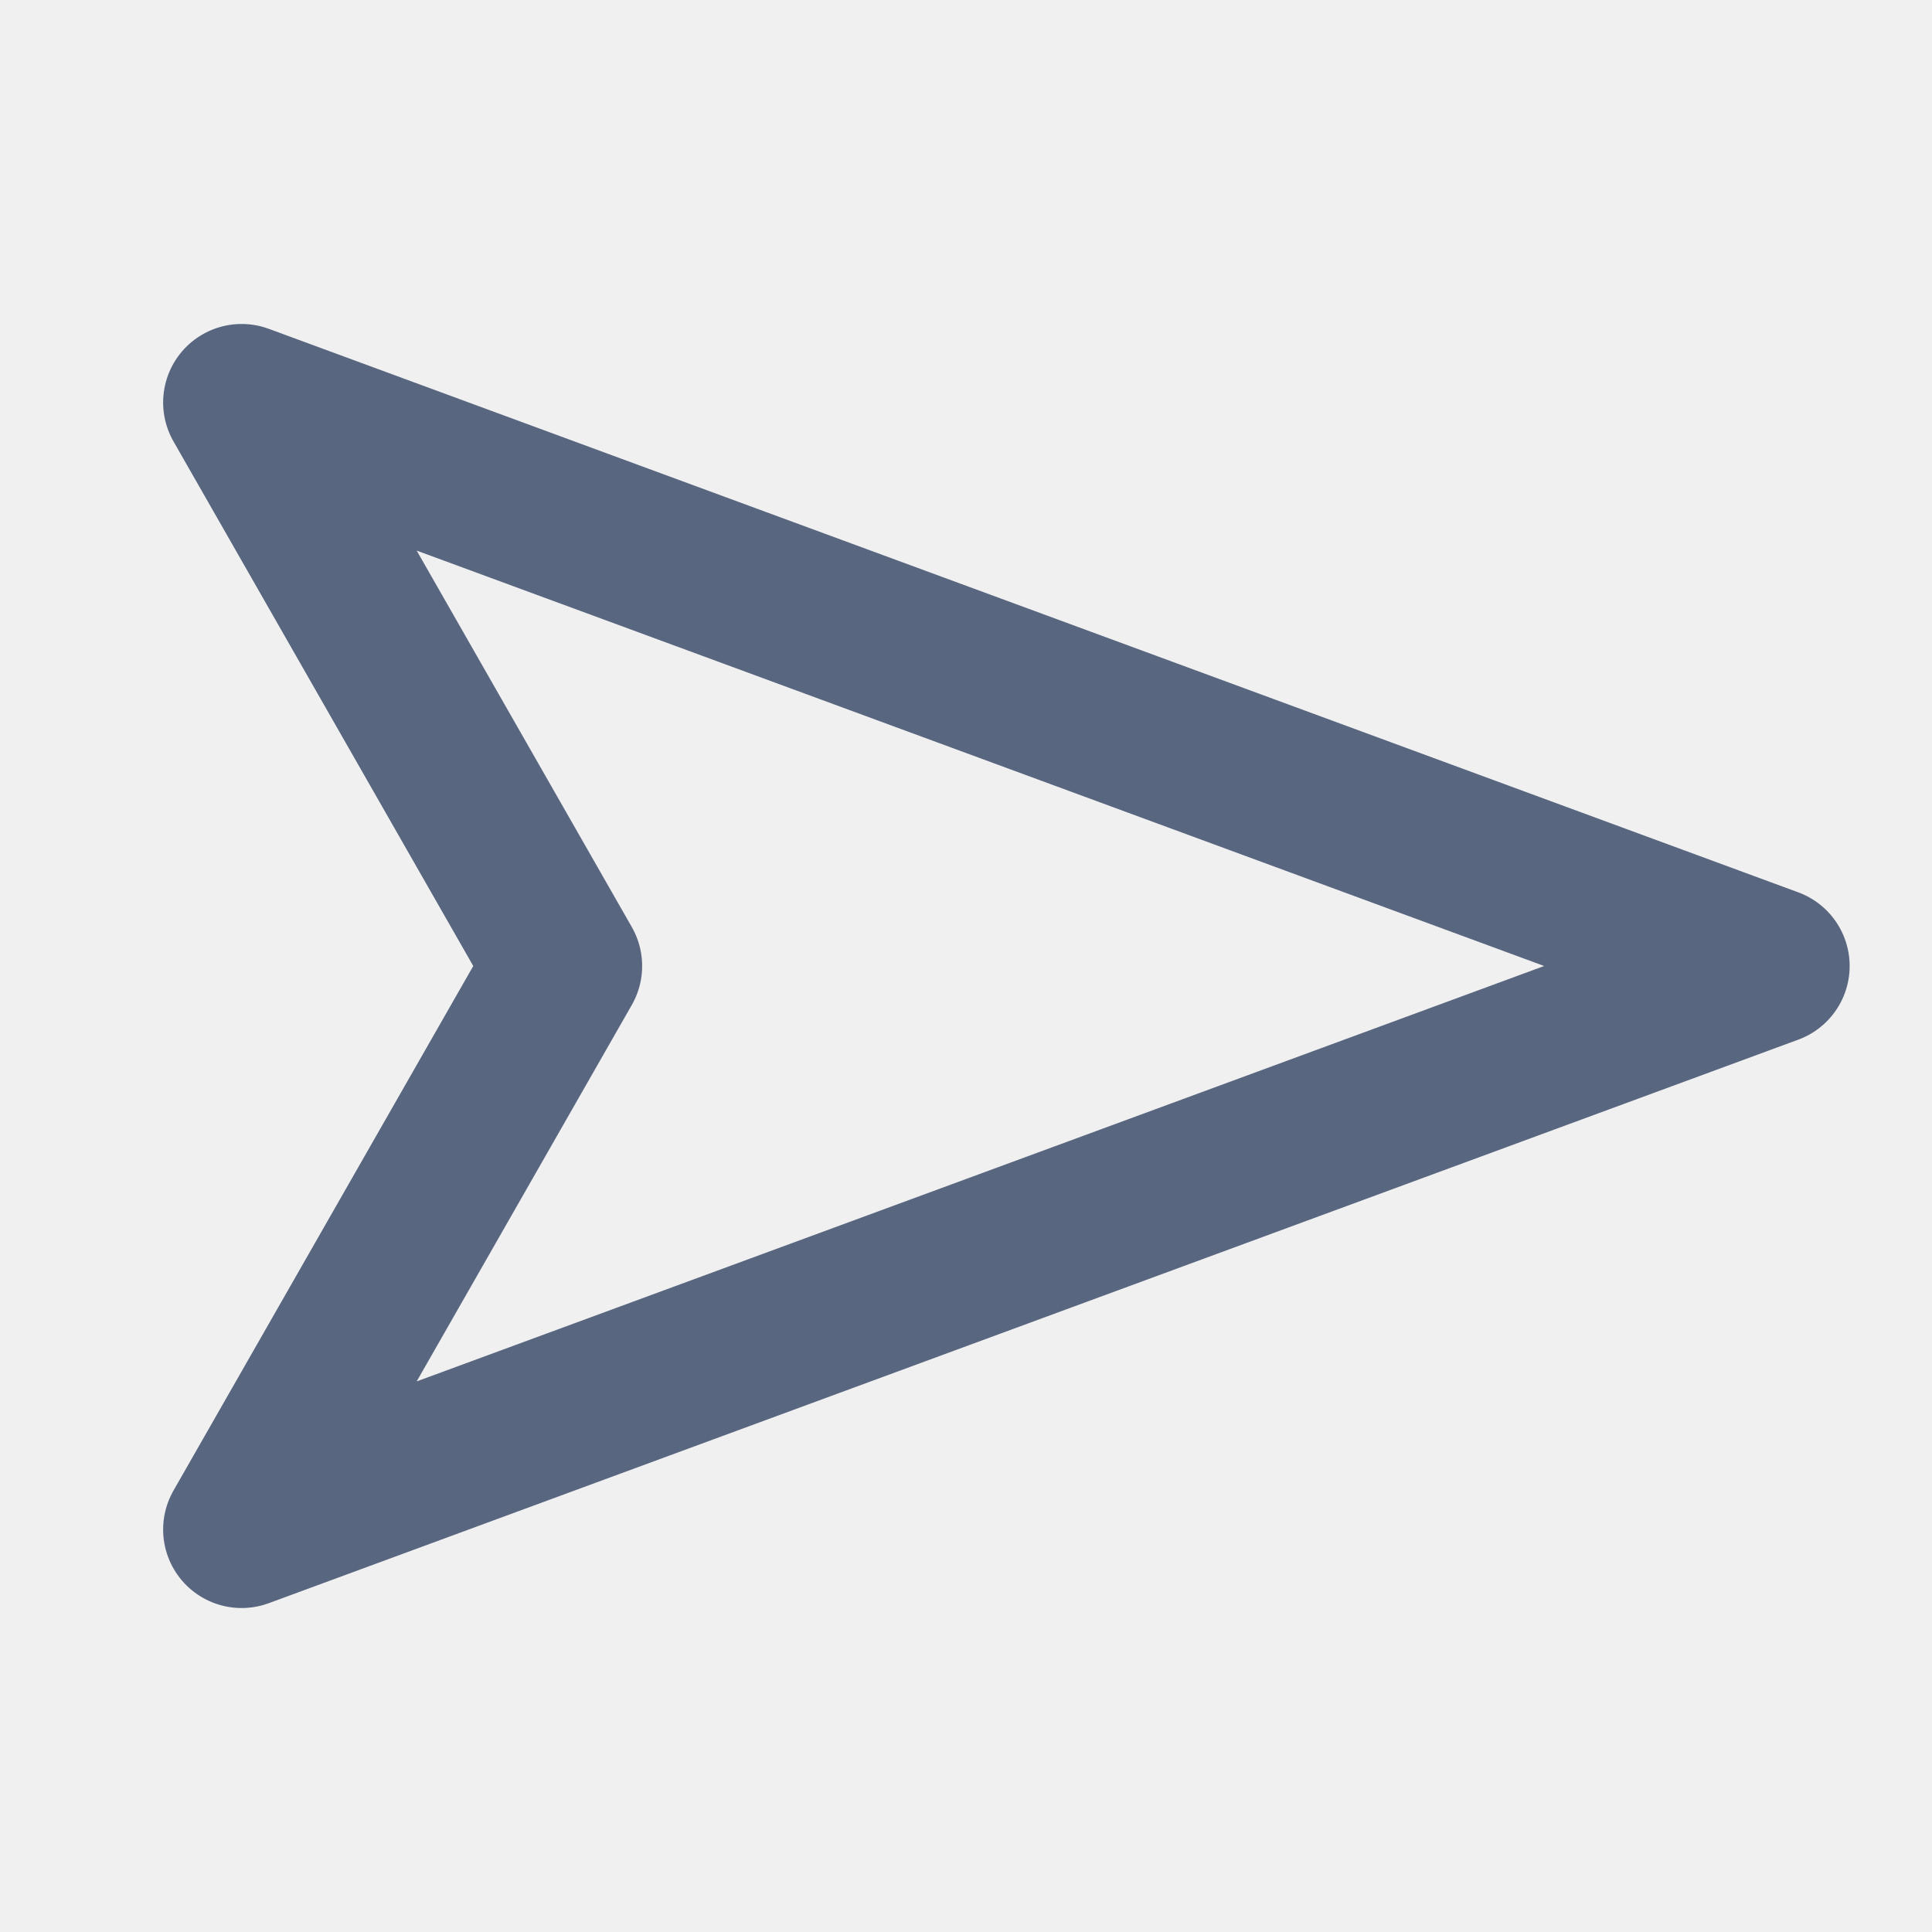
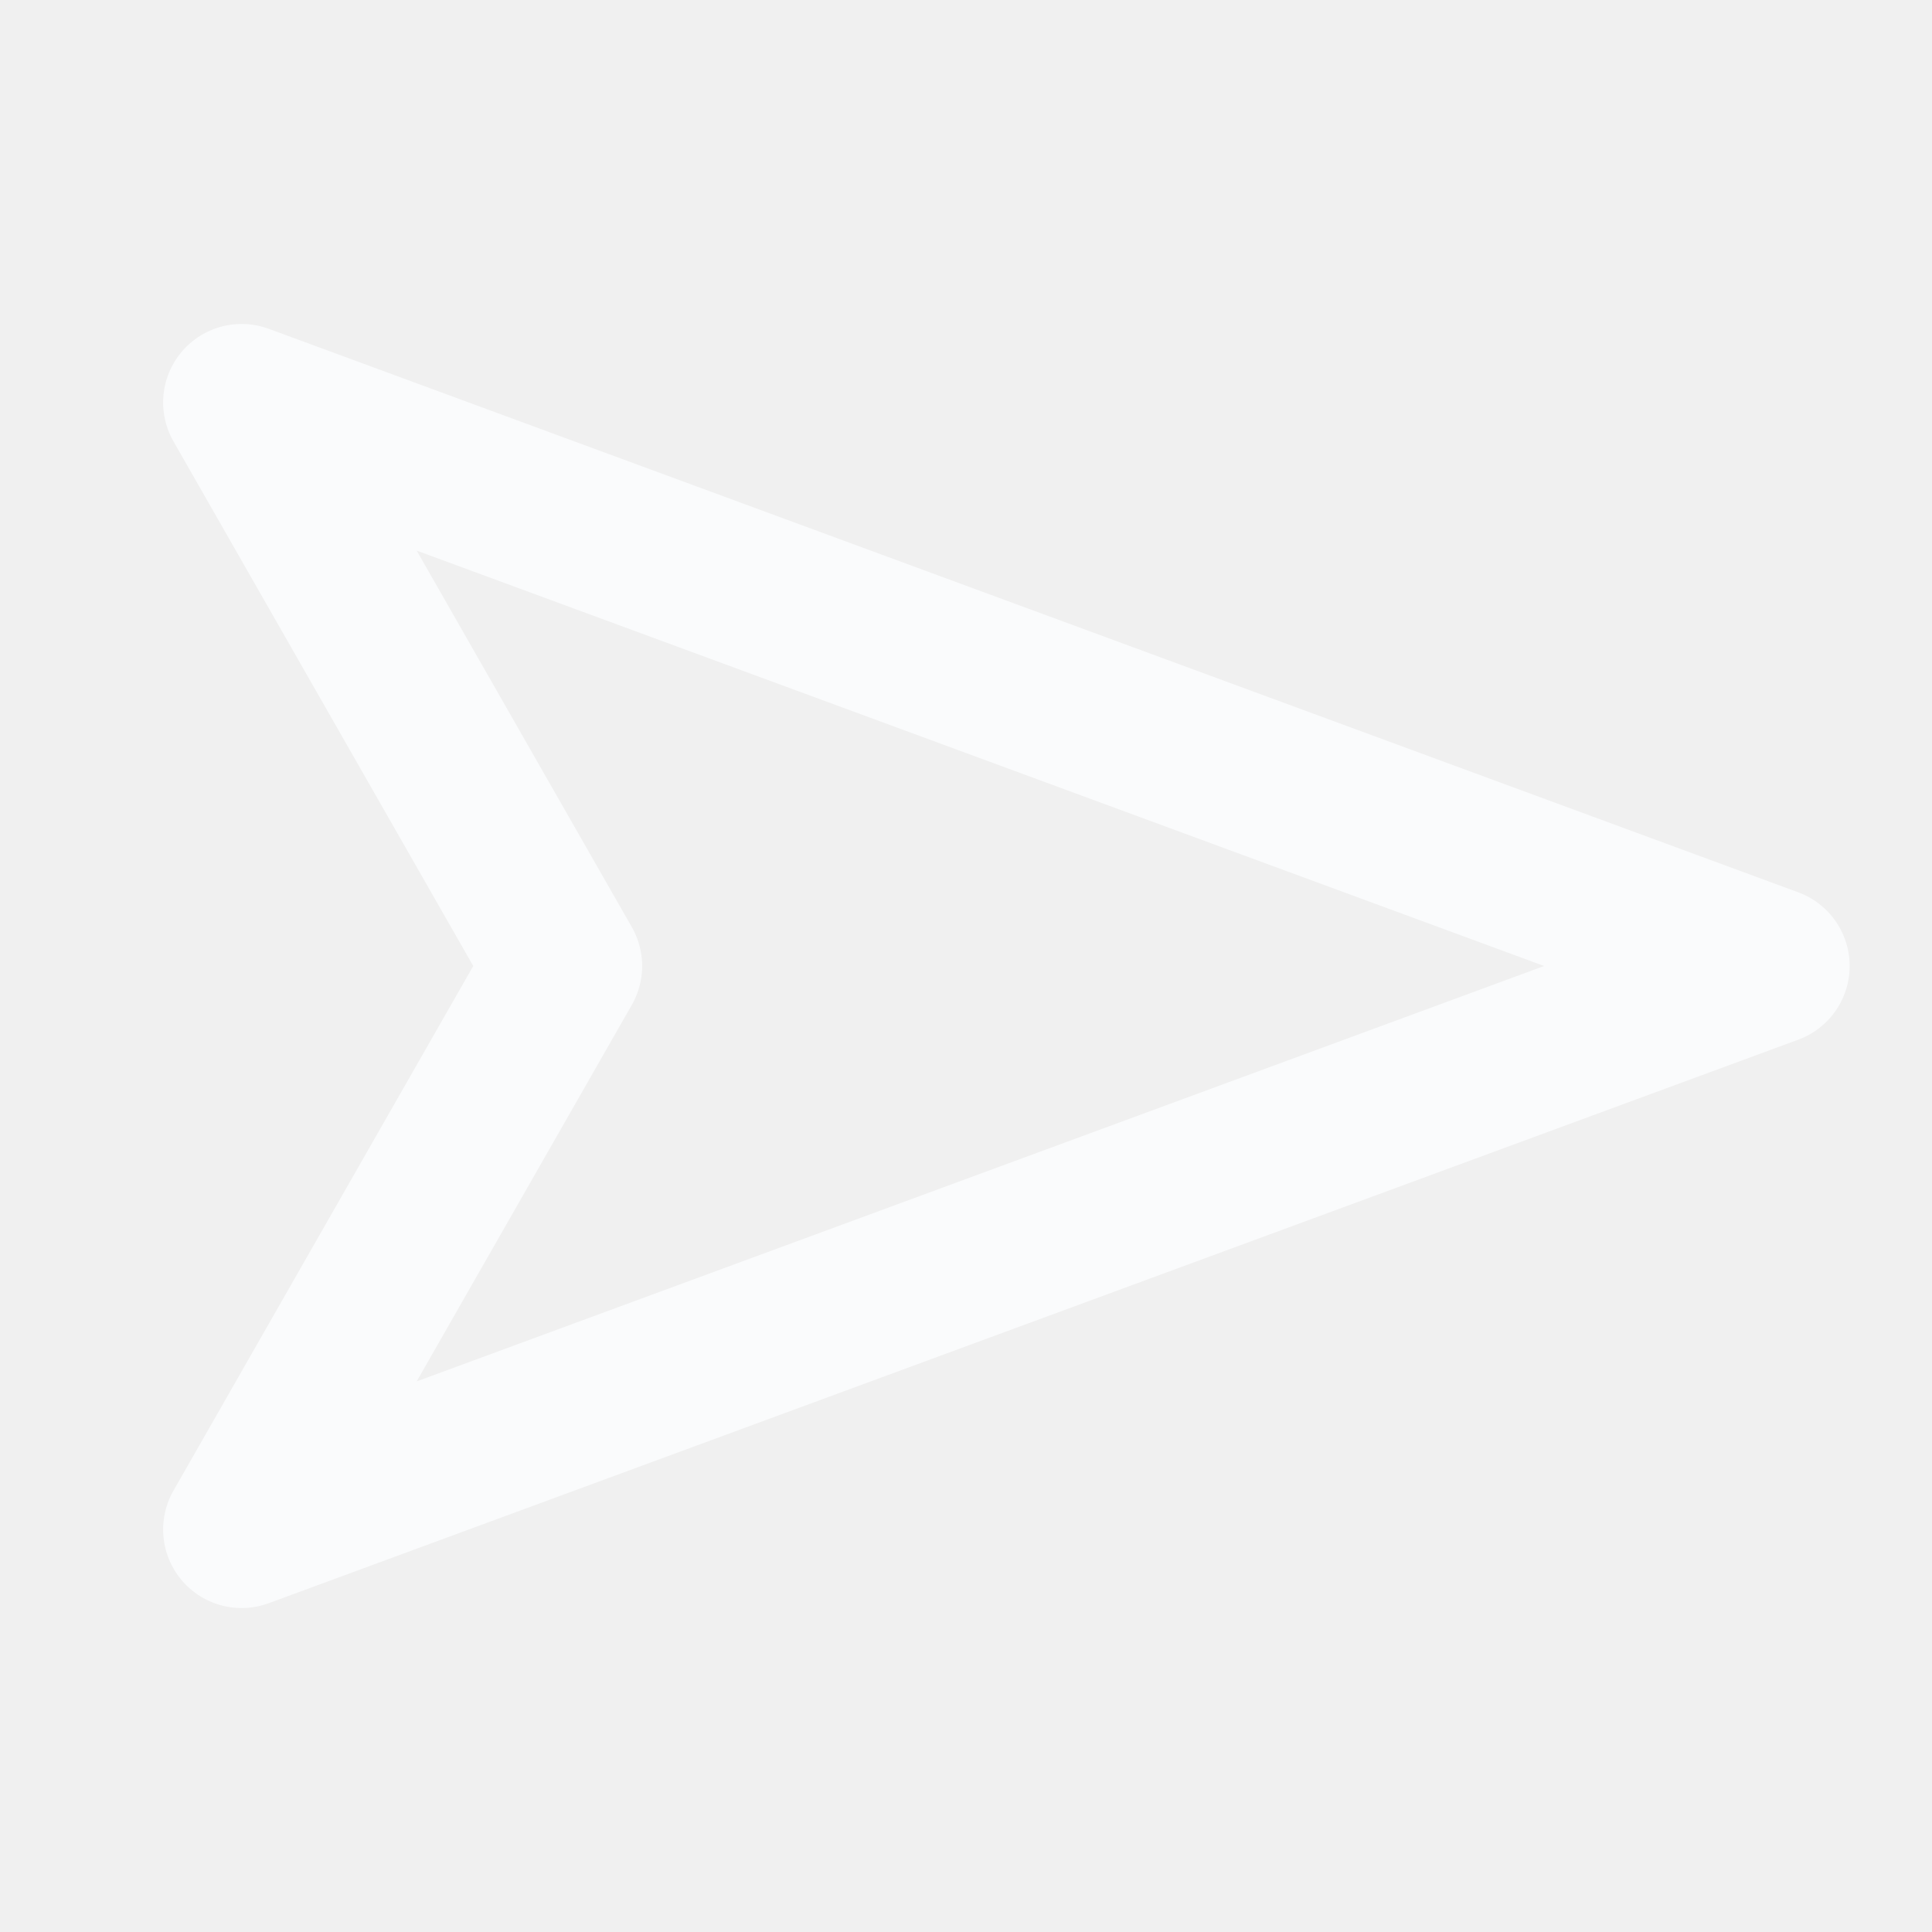
<svg xmlns="http://www.w3.org/2000/svg" width="16" height="16" viewBox="0 0 16 16" fill="none">
  <g clip-path="url(#clip0_564_7)">
-     <path d="M14.668 8L2.001 12.667L4.668 8L2.001 3.333L14.668 8Z" stroke="#596680" stroke-width="1.3" stroke-linecap="round" stroke-linejoin="round" />
+     <path d="M14.668 8L2.001 12.667L4.668 8L2.001 3.333L14.668 8Z" stroke="#fafbfc" stroke-width="1.3" stroke-linecap="round" stroke-linejoin="round" />
  </g>
  <defs>
    <clipPath id="clip0_564_7">
      <rect width="16" height="16" fill="white" transform="translate(16) rotate(90)" />
    </clipPath>
  </defs>
</svg>
